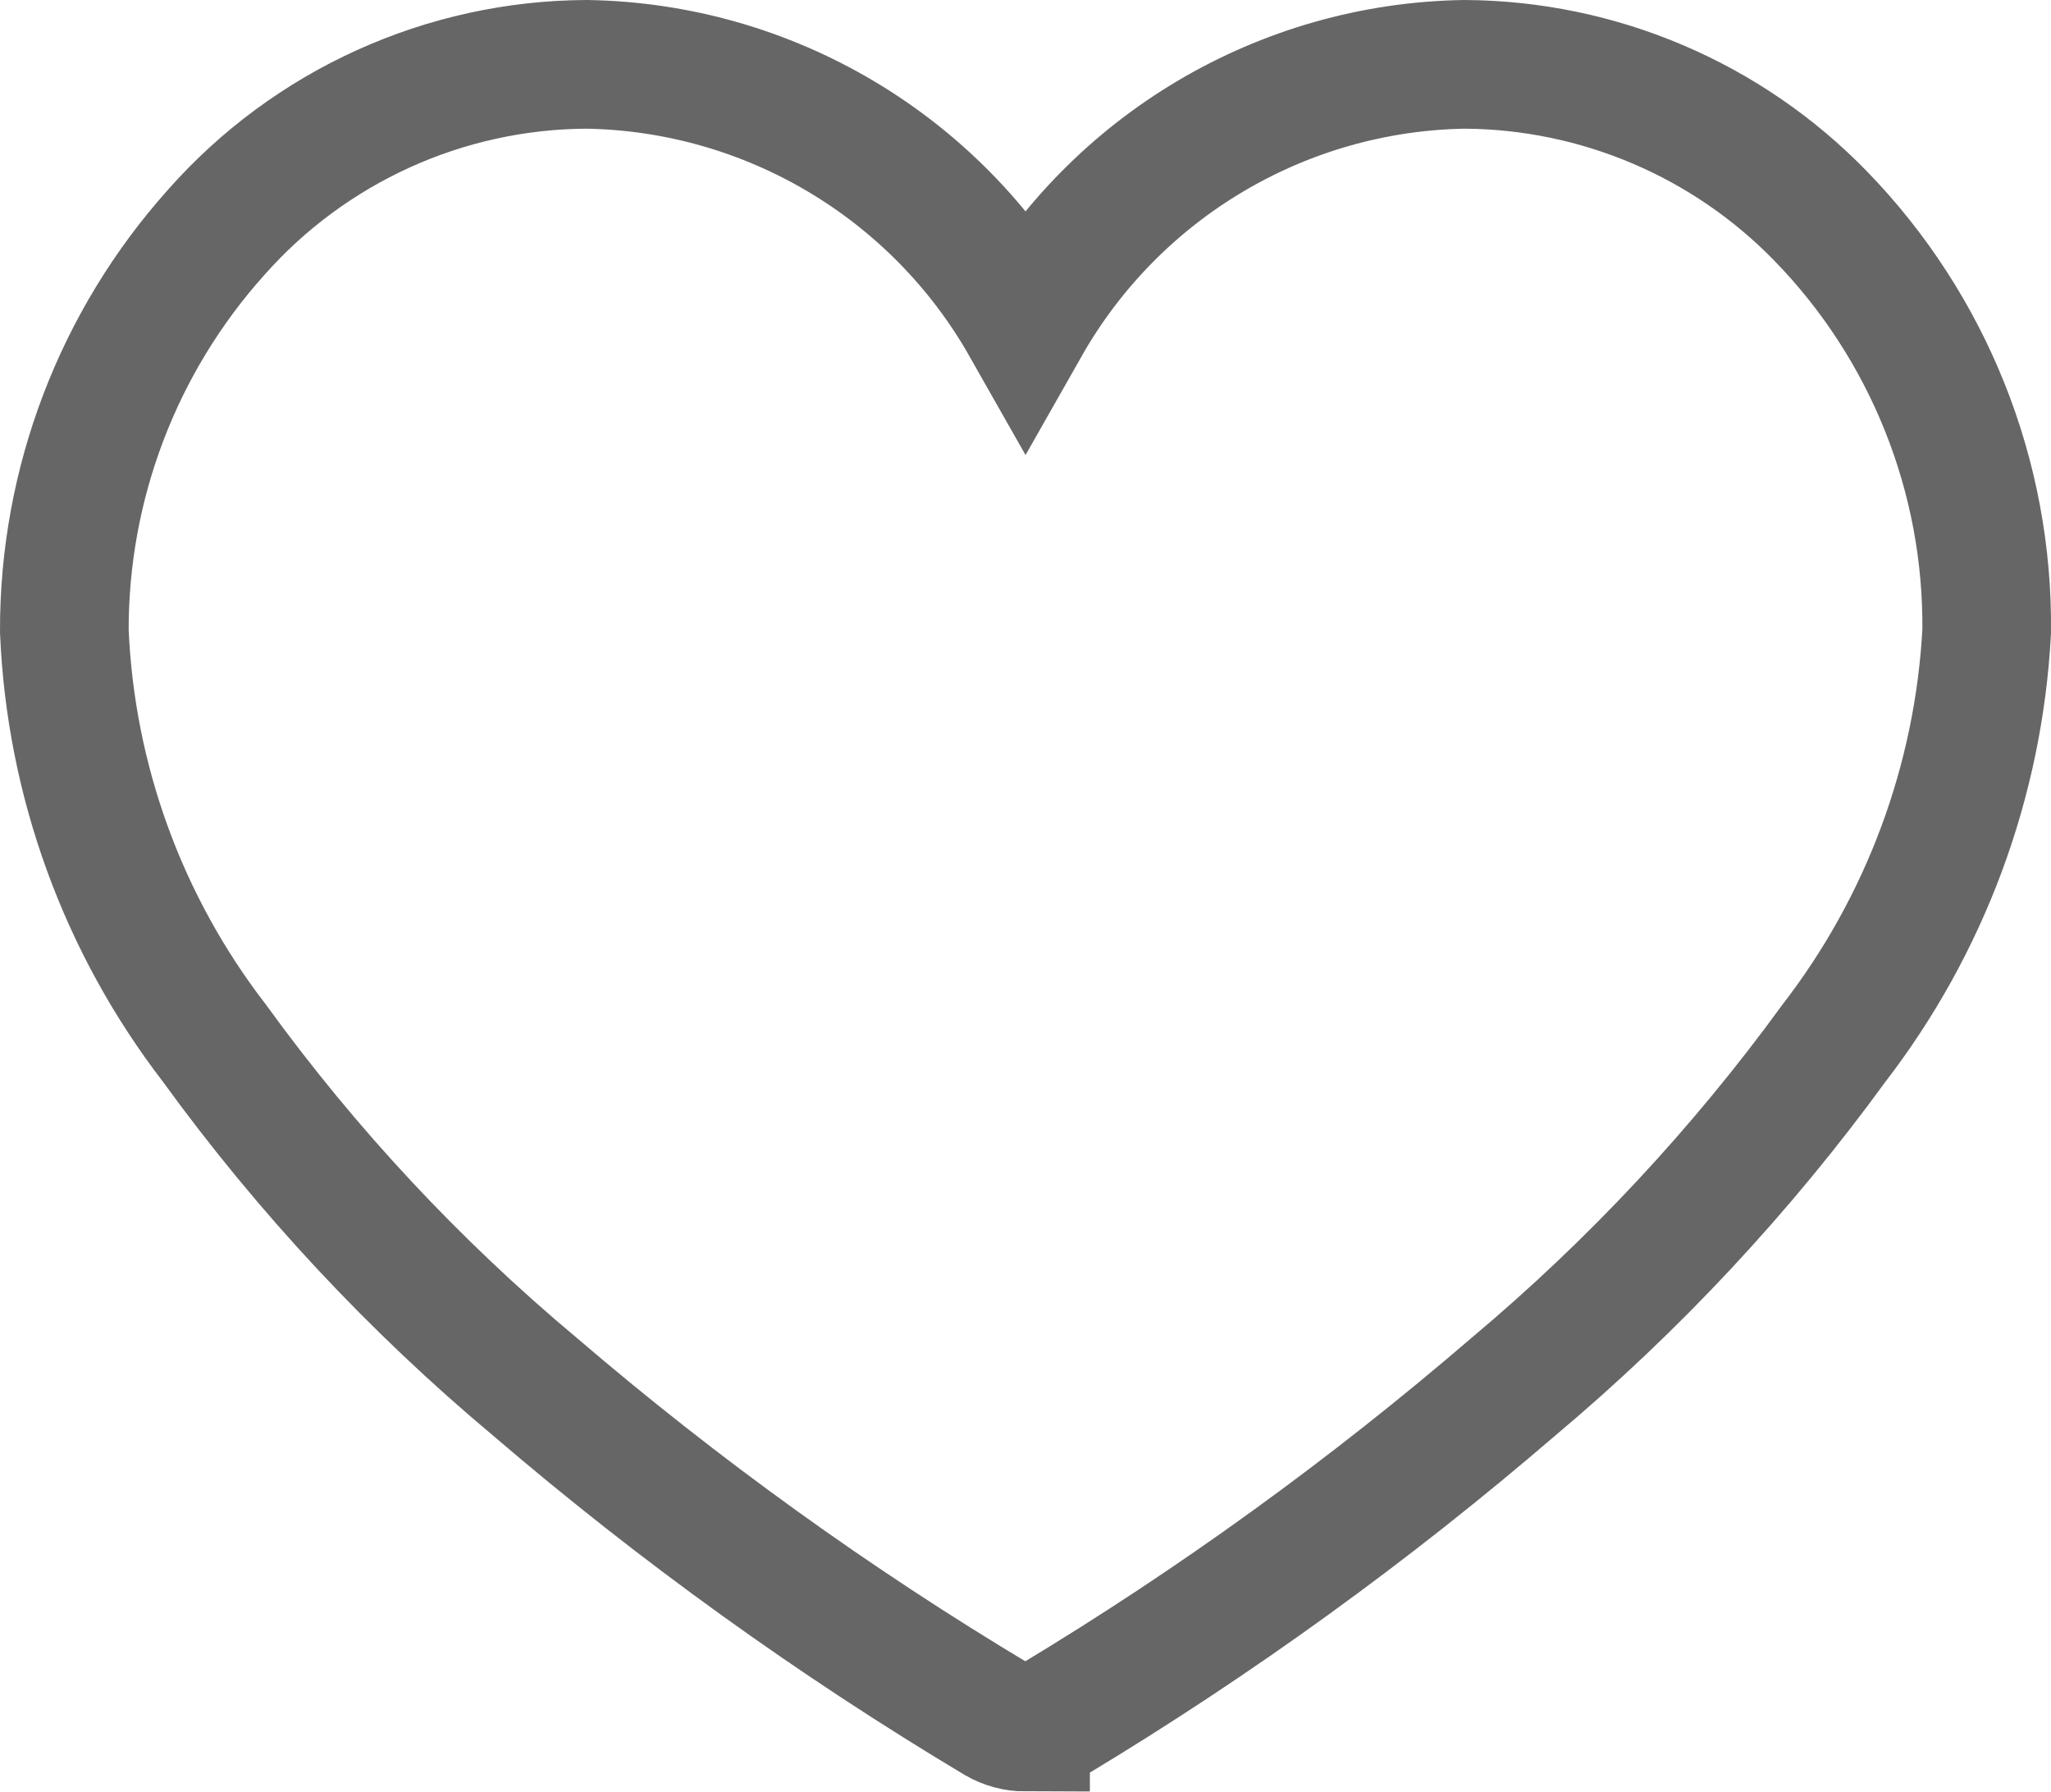
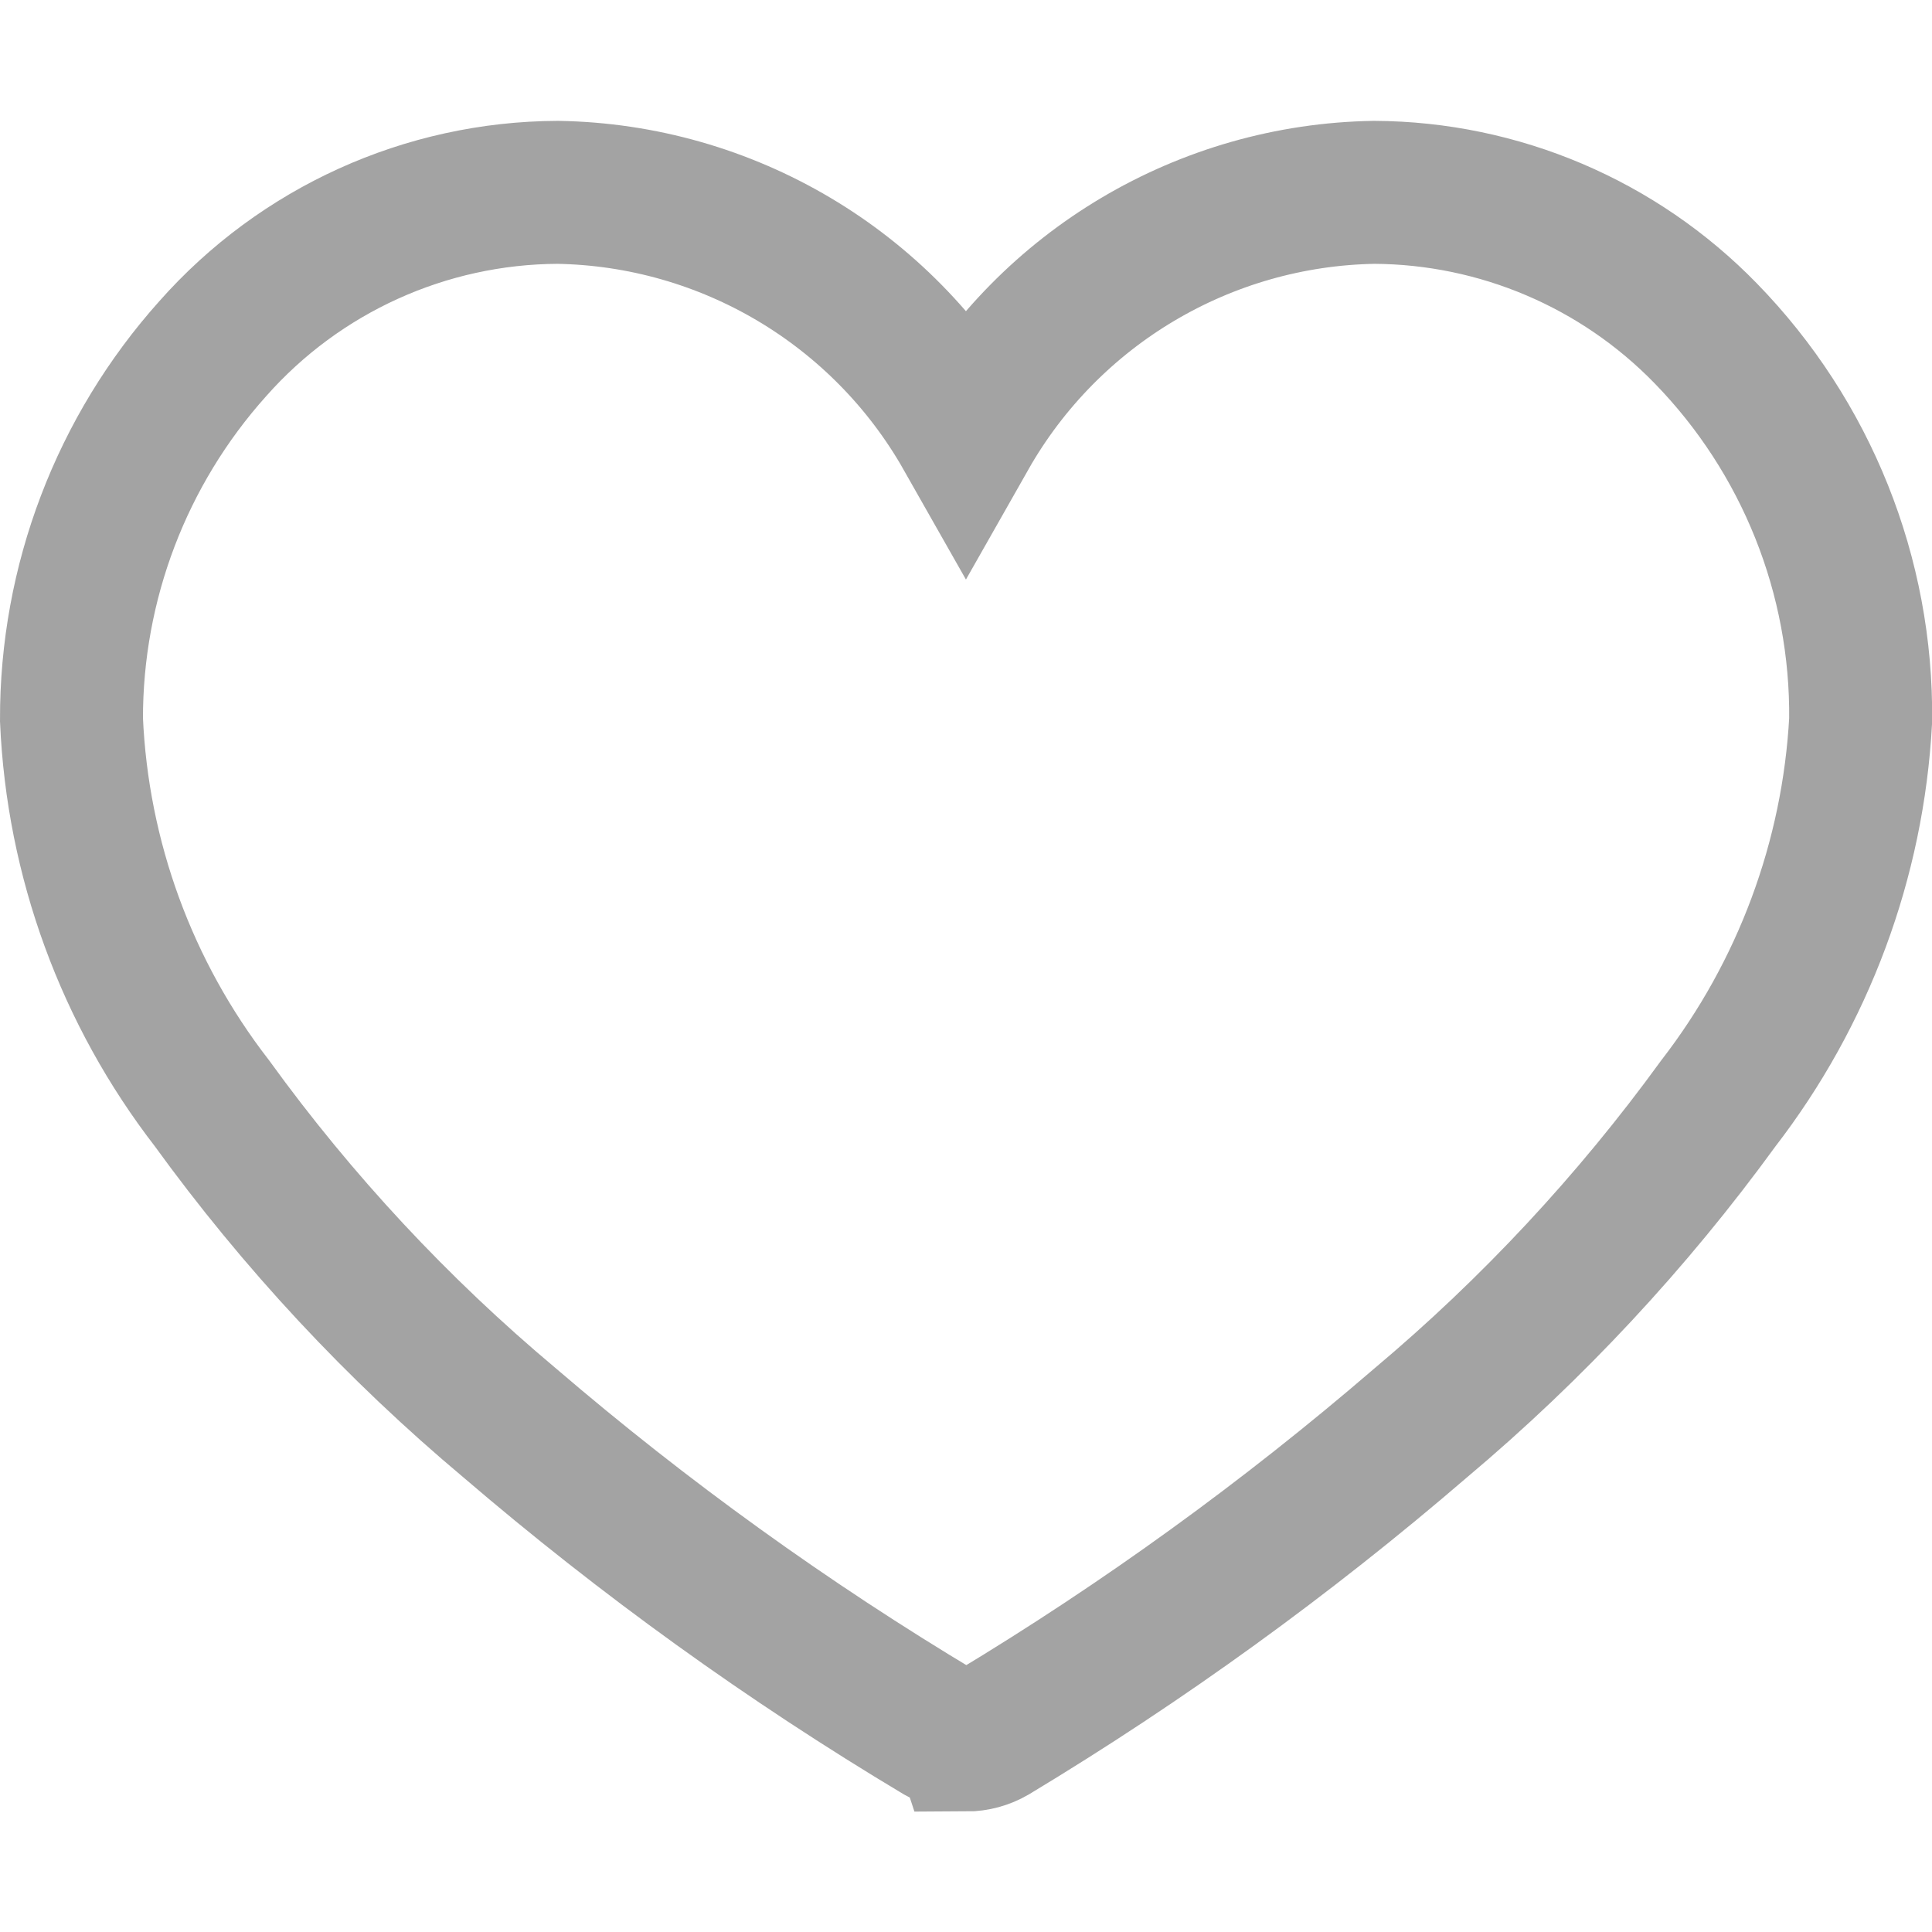
- <svg xmlns="http://www.w3.org/2000/svg" width="23.913" height="20.884" viewBox="0 0 23.913 20.884">
-   <path id="heart" d="M11.207,53.978a.656.656,0,0,1-.328-.088,39.211,39.211,0,0,1-5.39-3.878,22.232,22.232,0,0,1-3.738-4.006A8.449,8.449,0,0,1,0,41.2a6.939,6.939,0,0,1,1.77-4.647A5.8,5.8,0,0,1,6.09,34.594a5.994,5.994,0,0,1,5.117,3.035,5.994,5.994,0,0,1,5.117-3.035,5.835,5.835,0,0,1,4.152,1.767,6.841,6.841,0,0,1,1.937,4.847,8.614,8.614,0,0,1-1.783,4.8,22.52,22.52,0,0,1-3.733,4,39.346,39.346,0,0,1-5.36,3.878.657.657,0,0,1-.33.089Z" transform="translate(0.75 -33.844)" fill="none" stroke="#666" stroke-width="1.5" />
+ <svg xmlns="http://www.w3.org/2000/svg" width="29" height="29" viewBox="0 0 16.217 14.188">
+   <path id="heart" d="M7.509,47.582a.439.439,0,0,1-.22-.059,26.272,26.272,0,0,1-3.611-2.6,14.9,14.9,0,0,1-2.5-2.684A5.661,5.661,0,0,1,0,39.02a4.649,4.649,0,0,1,1.186-3.114,3.887,3.887,0,0,1,2.894-1.312,4.016,4.016,0,0,1,3.428,2.034,4.016,4.016,0,0,1,3.428-2.034,3.91,3.91,0,0,1,2.782,1.184,4.583,4.583,0,0,1,1.3,3.248,5.771,5.771,0,0,1-1.195,3.216,15.089,15.089,0,0,1-2.5,2.683,26.363,26.363,0,0,1-3.592,2.6.44.44,0,0,1-.221.06Z" transform="translate(0.6 -33.994)" fill="none" stroke="#a3a3a3" stroke-width="1.2" />
</svg>
